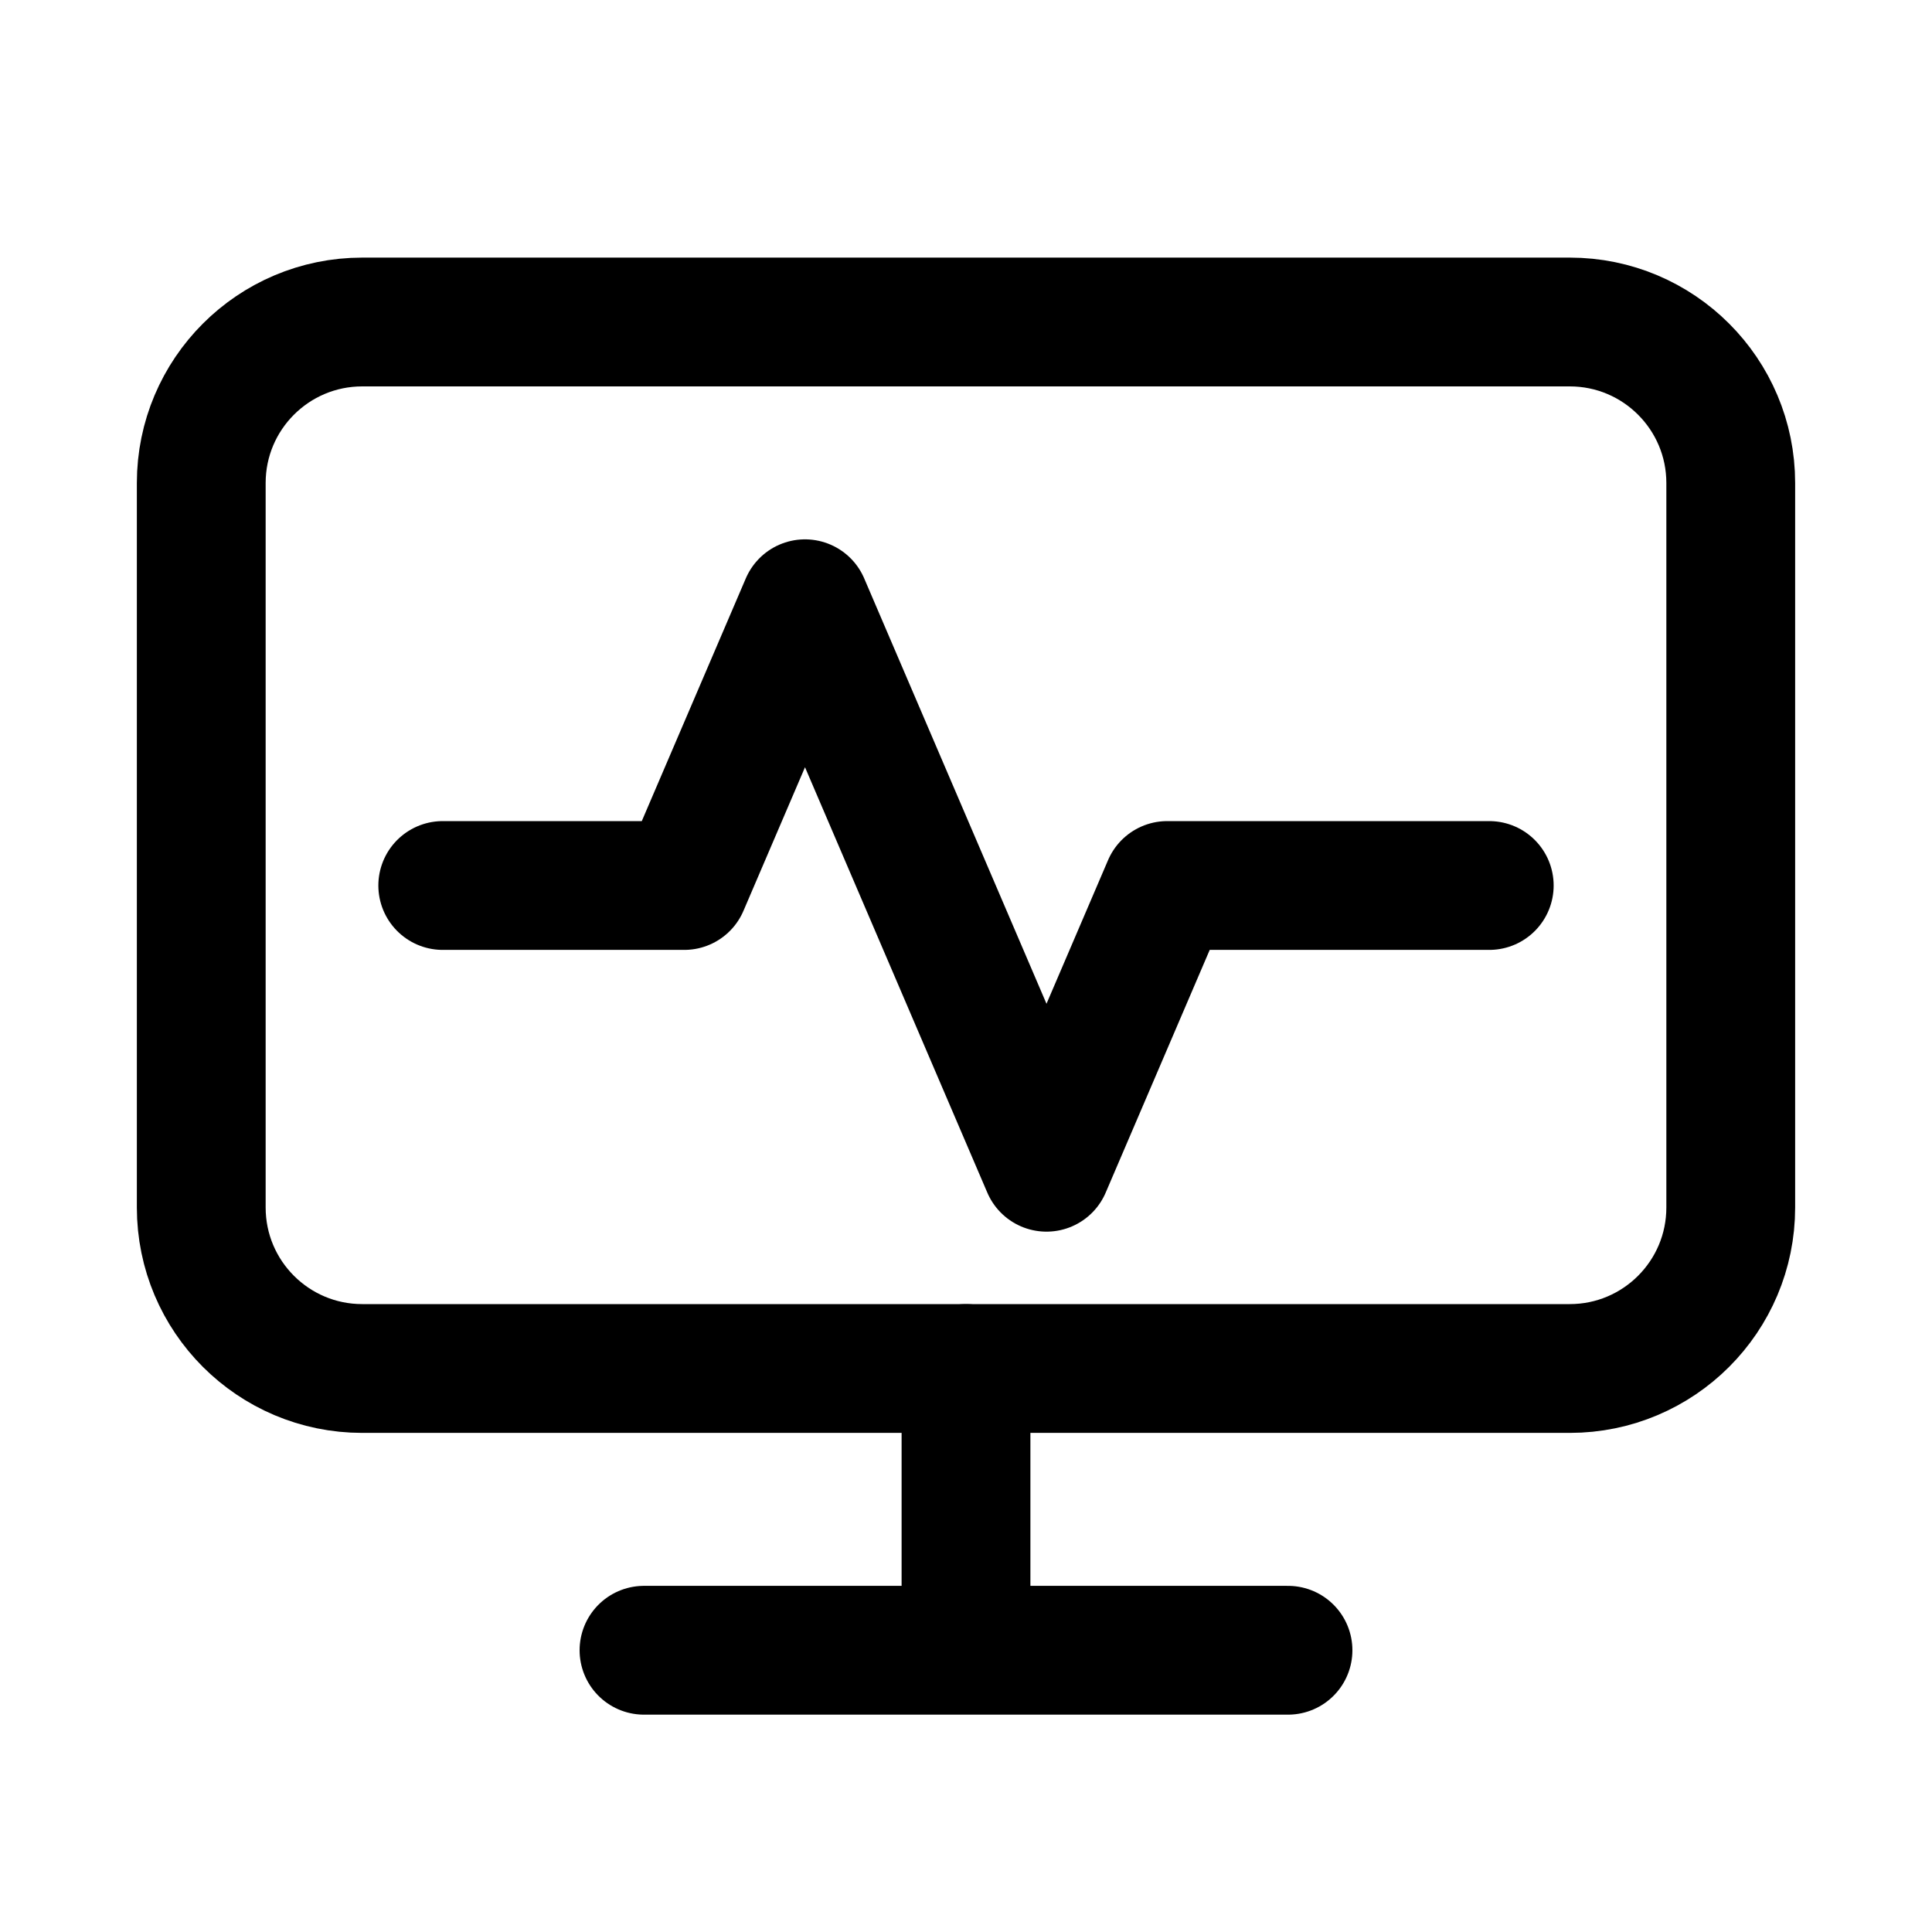
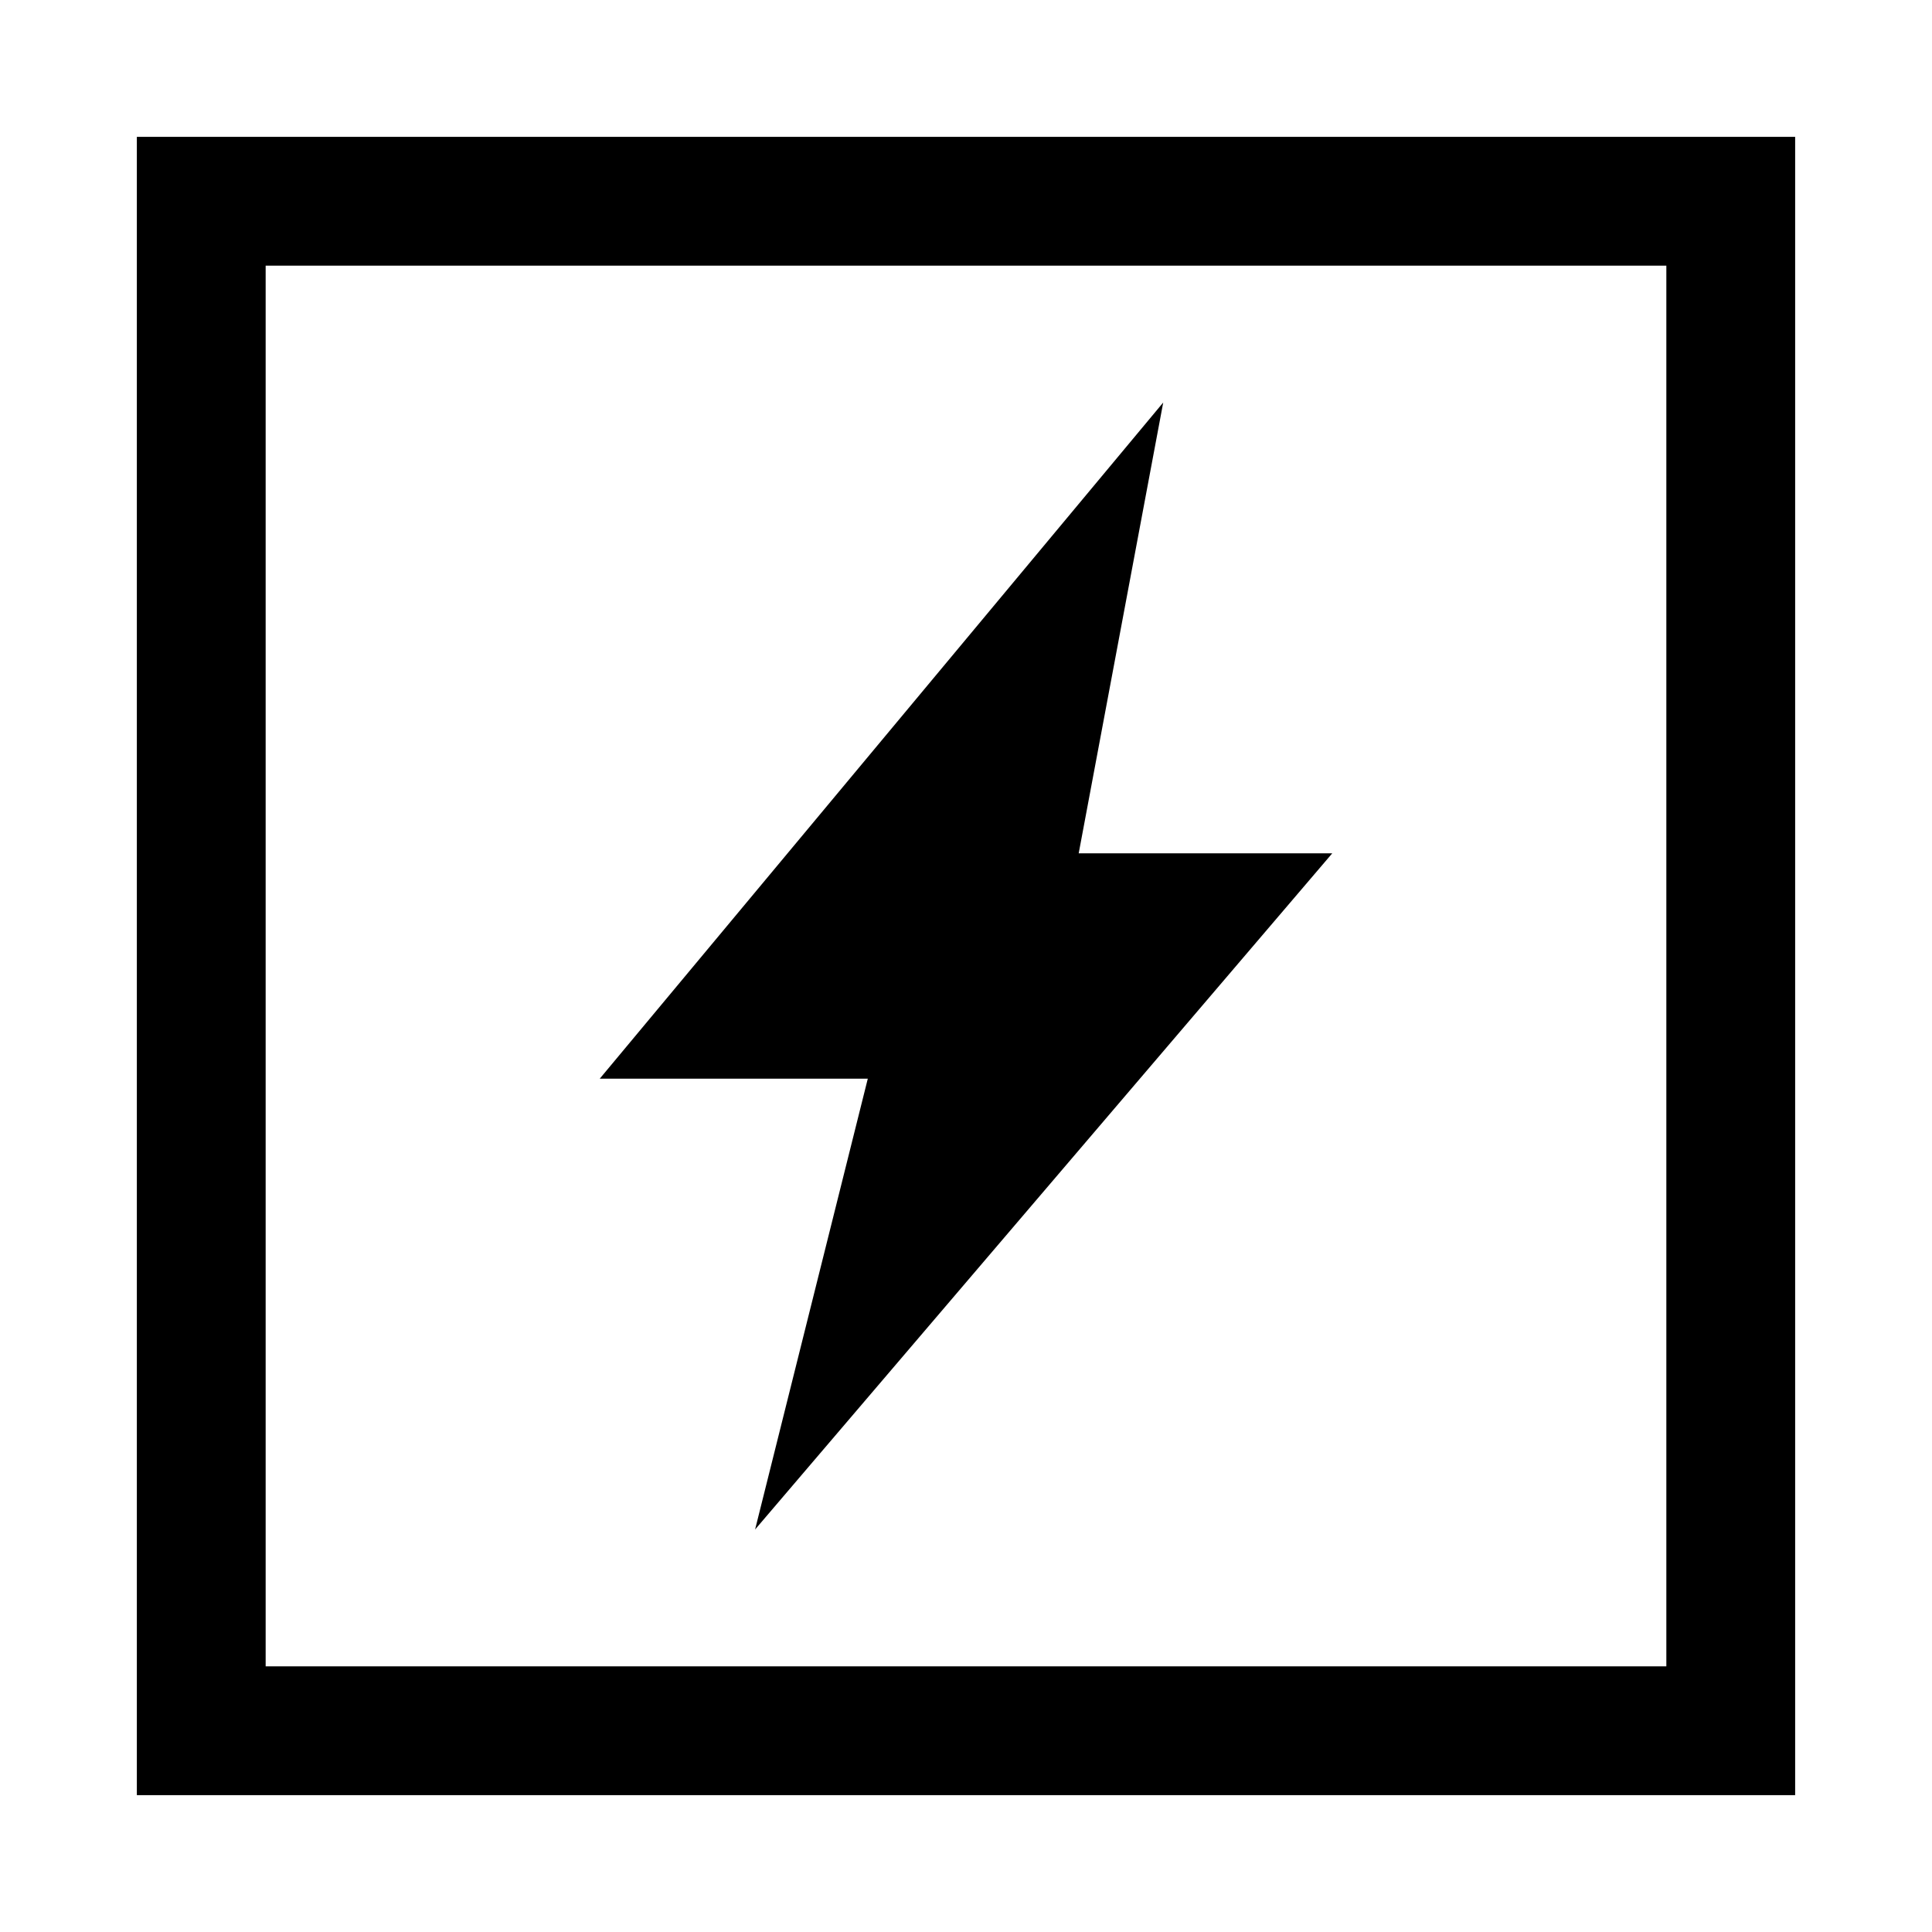
- <svg xmlns="http://www.w3.org/2000/svg" width="24" height="24" viewBox="0 0 24 24" fill="none" stroke="currentColor" stroke-width="1.6" stroke-linecap="round" stroke-linejoin="round">
-   <rect x="2.5" y="4" width="19" height="13" rx="2" />
-   <path d="M8 20.5h8M12 17v3.5" />
-   <path d="M5.5 11h3l1.5-3.5 3 7 1.5-3.5h4" />
+ <svg xmlns="http://www.w3.org/2000/svg" width="24" height="24" viewBox="0 0 24 24" fill="none" stroke="currentColor" stroke-width="1.6" stroke-linejoin="miter">
+   <rect x="2.5" y="2.5" width="19" height="19" />
+   <path d="M14.45 5 7.45 13.4h3.33L9.38 19l7.17-8.4H13.4z" fill="currentColor" stroke="none" />
</svg>
